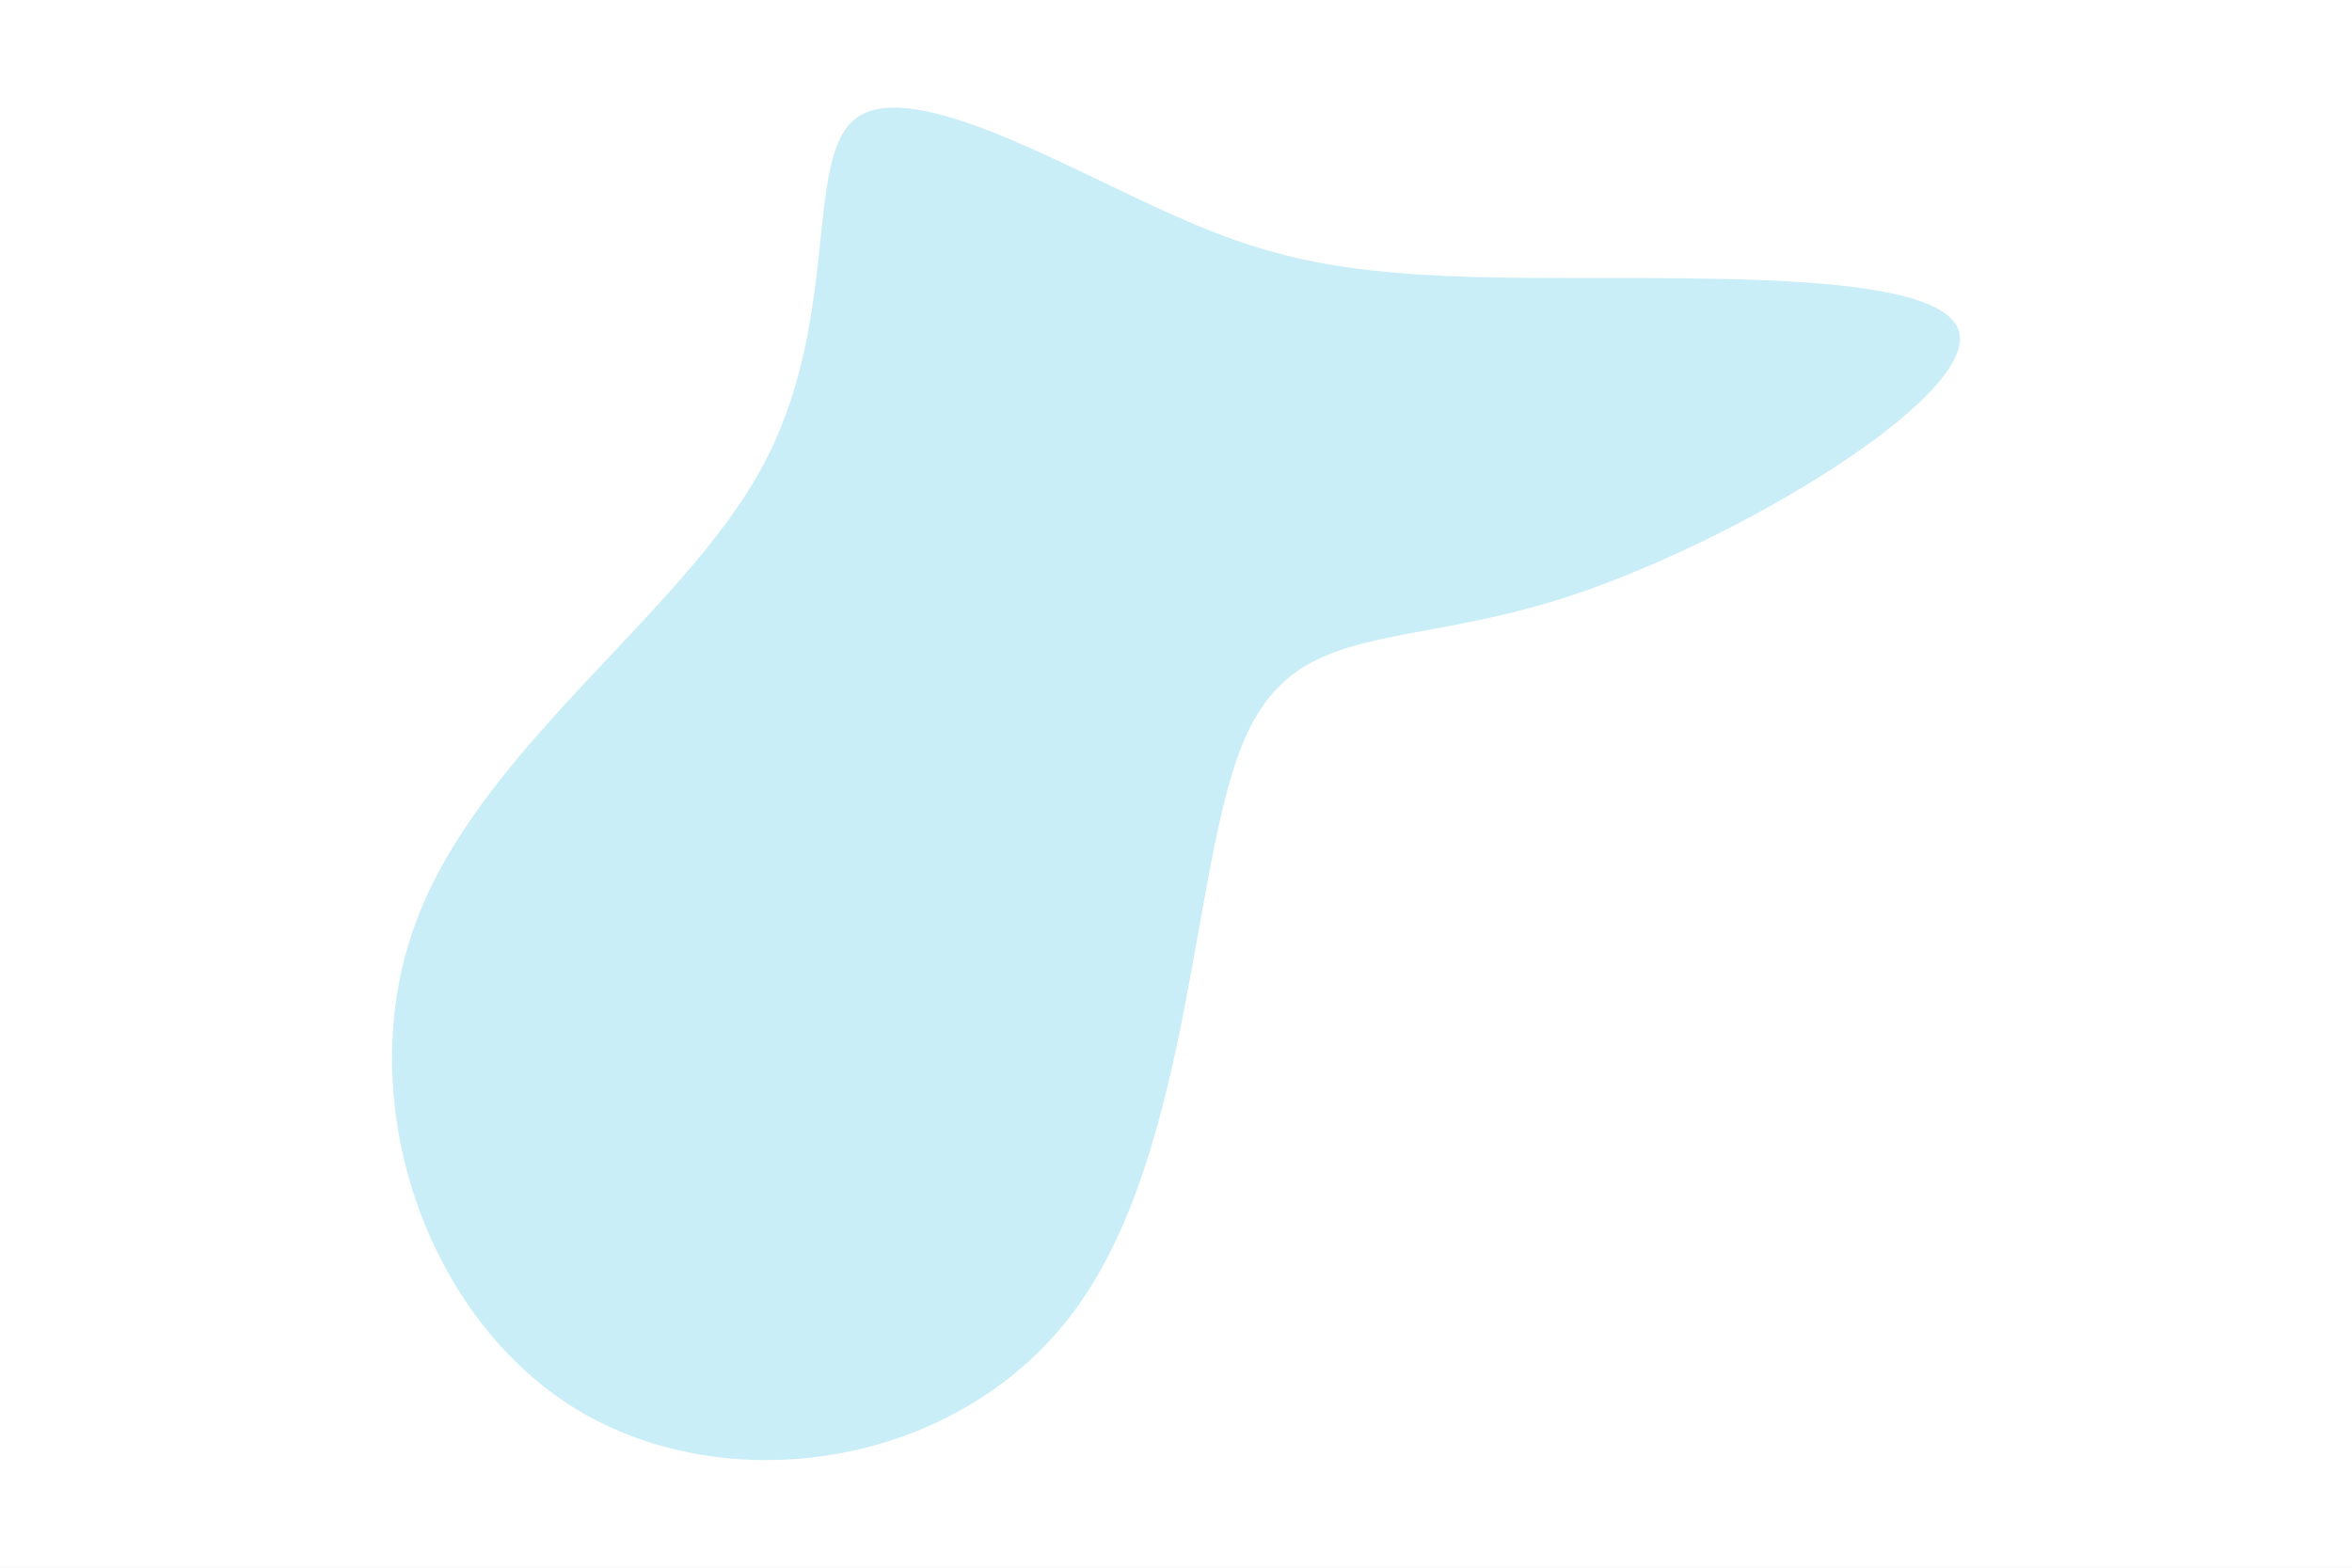
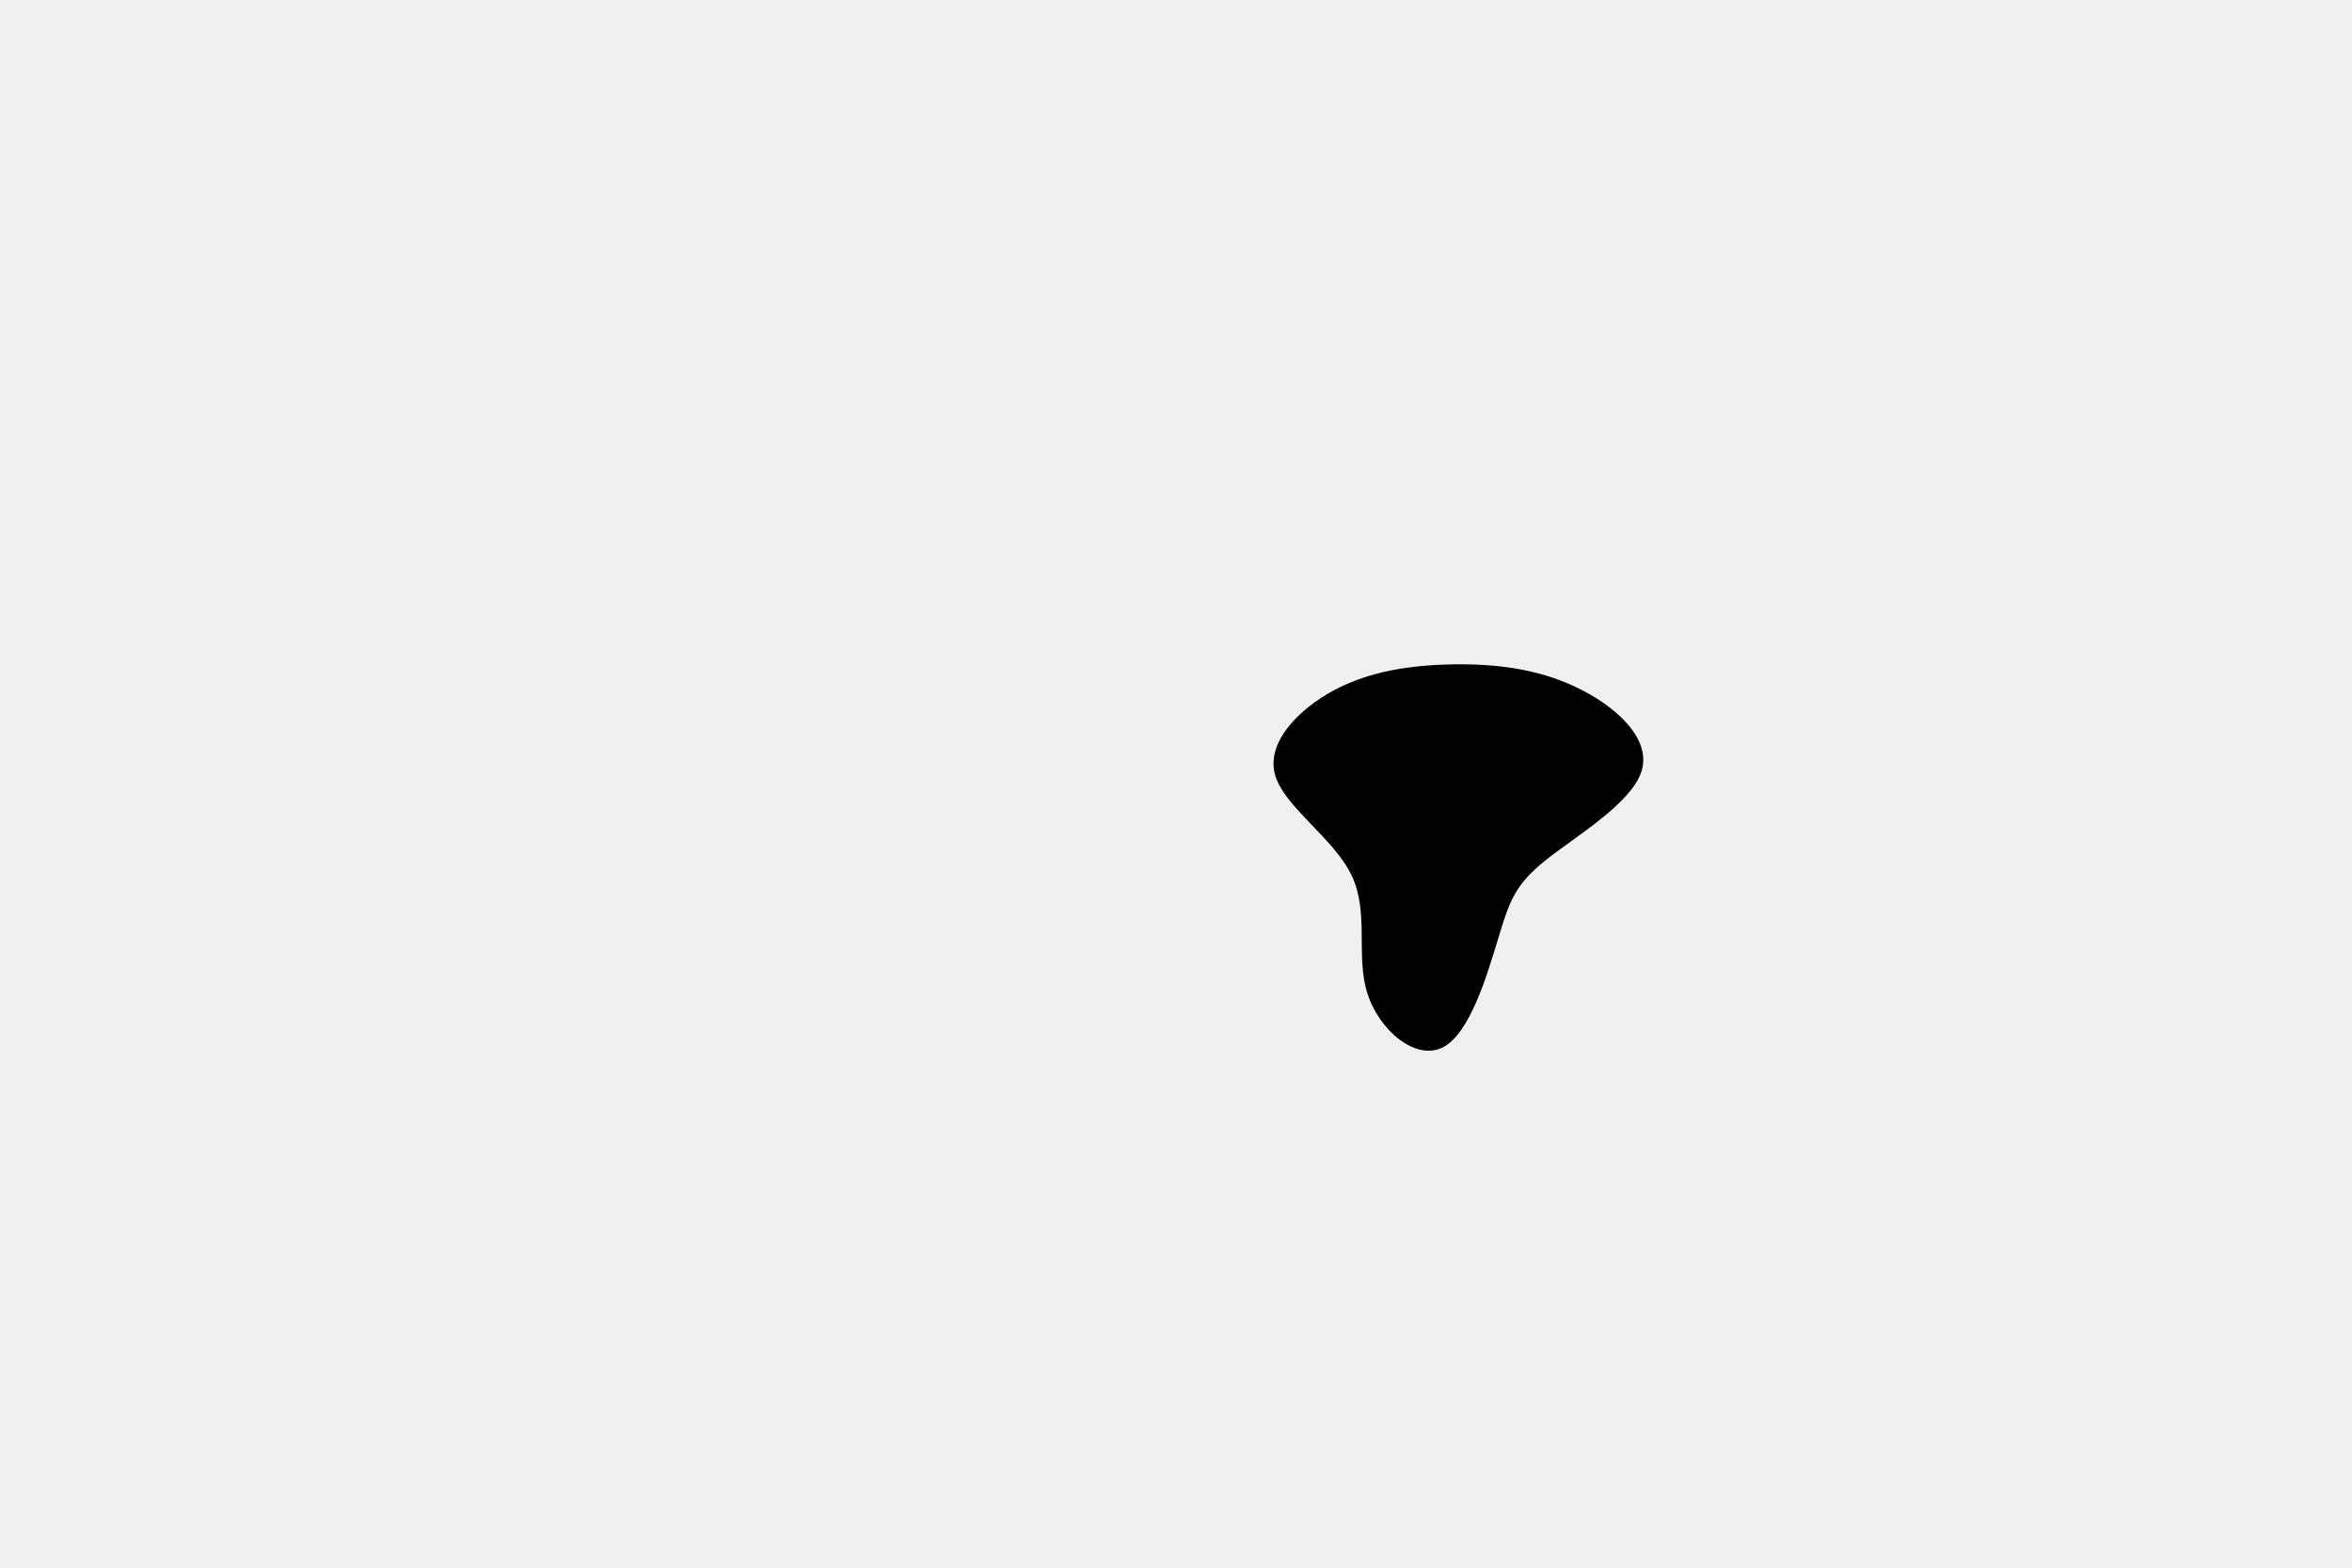
<svg xmlns="http://www.w3.org/2000/svg" id="visual" viewBox="0 0 900 600" width="900" height="600" version="1.1">
-   <rect x="0" y="0" width="900" height="600" fill="#ffffff" />
  <g transform="translate(455.9 224.0535)">
-     <path d="M119.2 -117.8C184.4 -116.8 287.6 -121.9 293.8 -96.9C299.9 -71.9 208.9 -16.8 143.8 4.4C78.6 25.5 39.3 12.8 19.7 60.4C0 108 0 216 -44.1 276.7C-88.2 337.4 -176.3 350.7 -234.7 315.7C-293 280.6 -321.5 197.2 -297.2 130.1C-273 62.9 -195.9 12.2 -164.8 -44.3C-133.7 -100.7 -148.6 -162.8 -128.7 -178.5C-108.9 -194.3 -54.5 -163.6 -13.7 -144.8C27 -125.9 54.1 -118.8 119.2 -117.8" fill="#caeef7" />
+     <path d="M47.1,-61.1C62.1,-54,76,-41.6,72.3,-29.1C68.6,-16.7,47.2,-4.1,35.5,5.2C23.8,14.6,21.7,20.8,17.4,35.1C13.1,49.3,6.5,71.6,-3.8,76.8C-14.2,82.1,-28.3,70.2,-32.7,56C-37.2,41.8,-31.9,25.2,-38.7,11C-45.5,-3.3,-64.5,-15.2,-68,-27.5C-71.4,-39.8,-59.3,-52.4,-45.4,-59.9C-31.5,-67.3,-15.8,-69.5,0.2,-69.8C16.1,-70,32.2,-68.2,47.1,-61.1Z" transform="translate(100 100)" />
  </g>
</svg>
